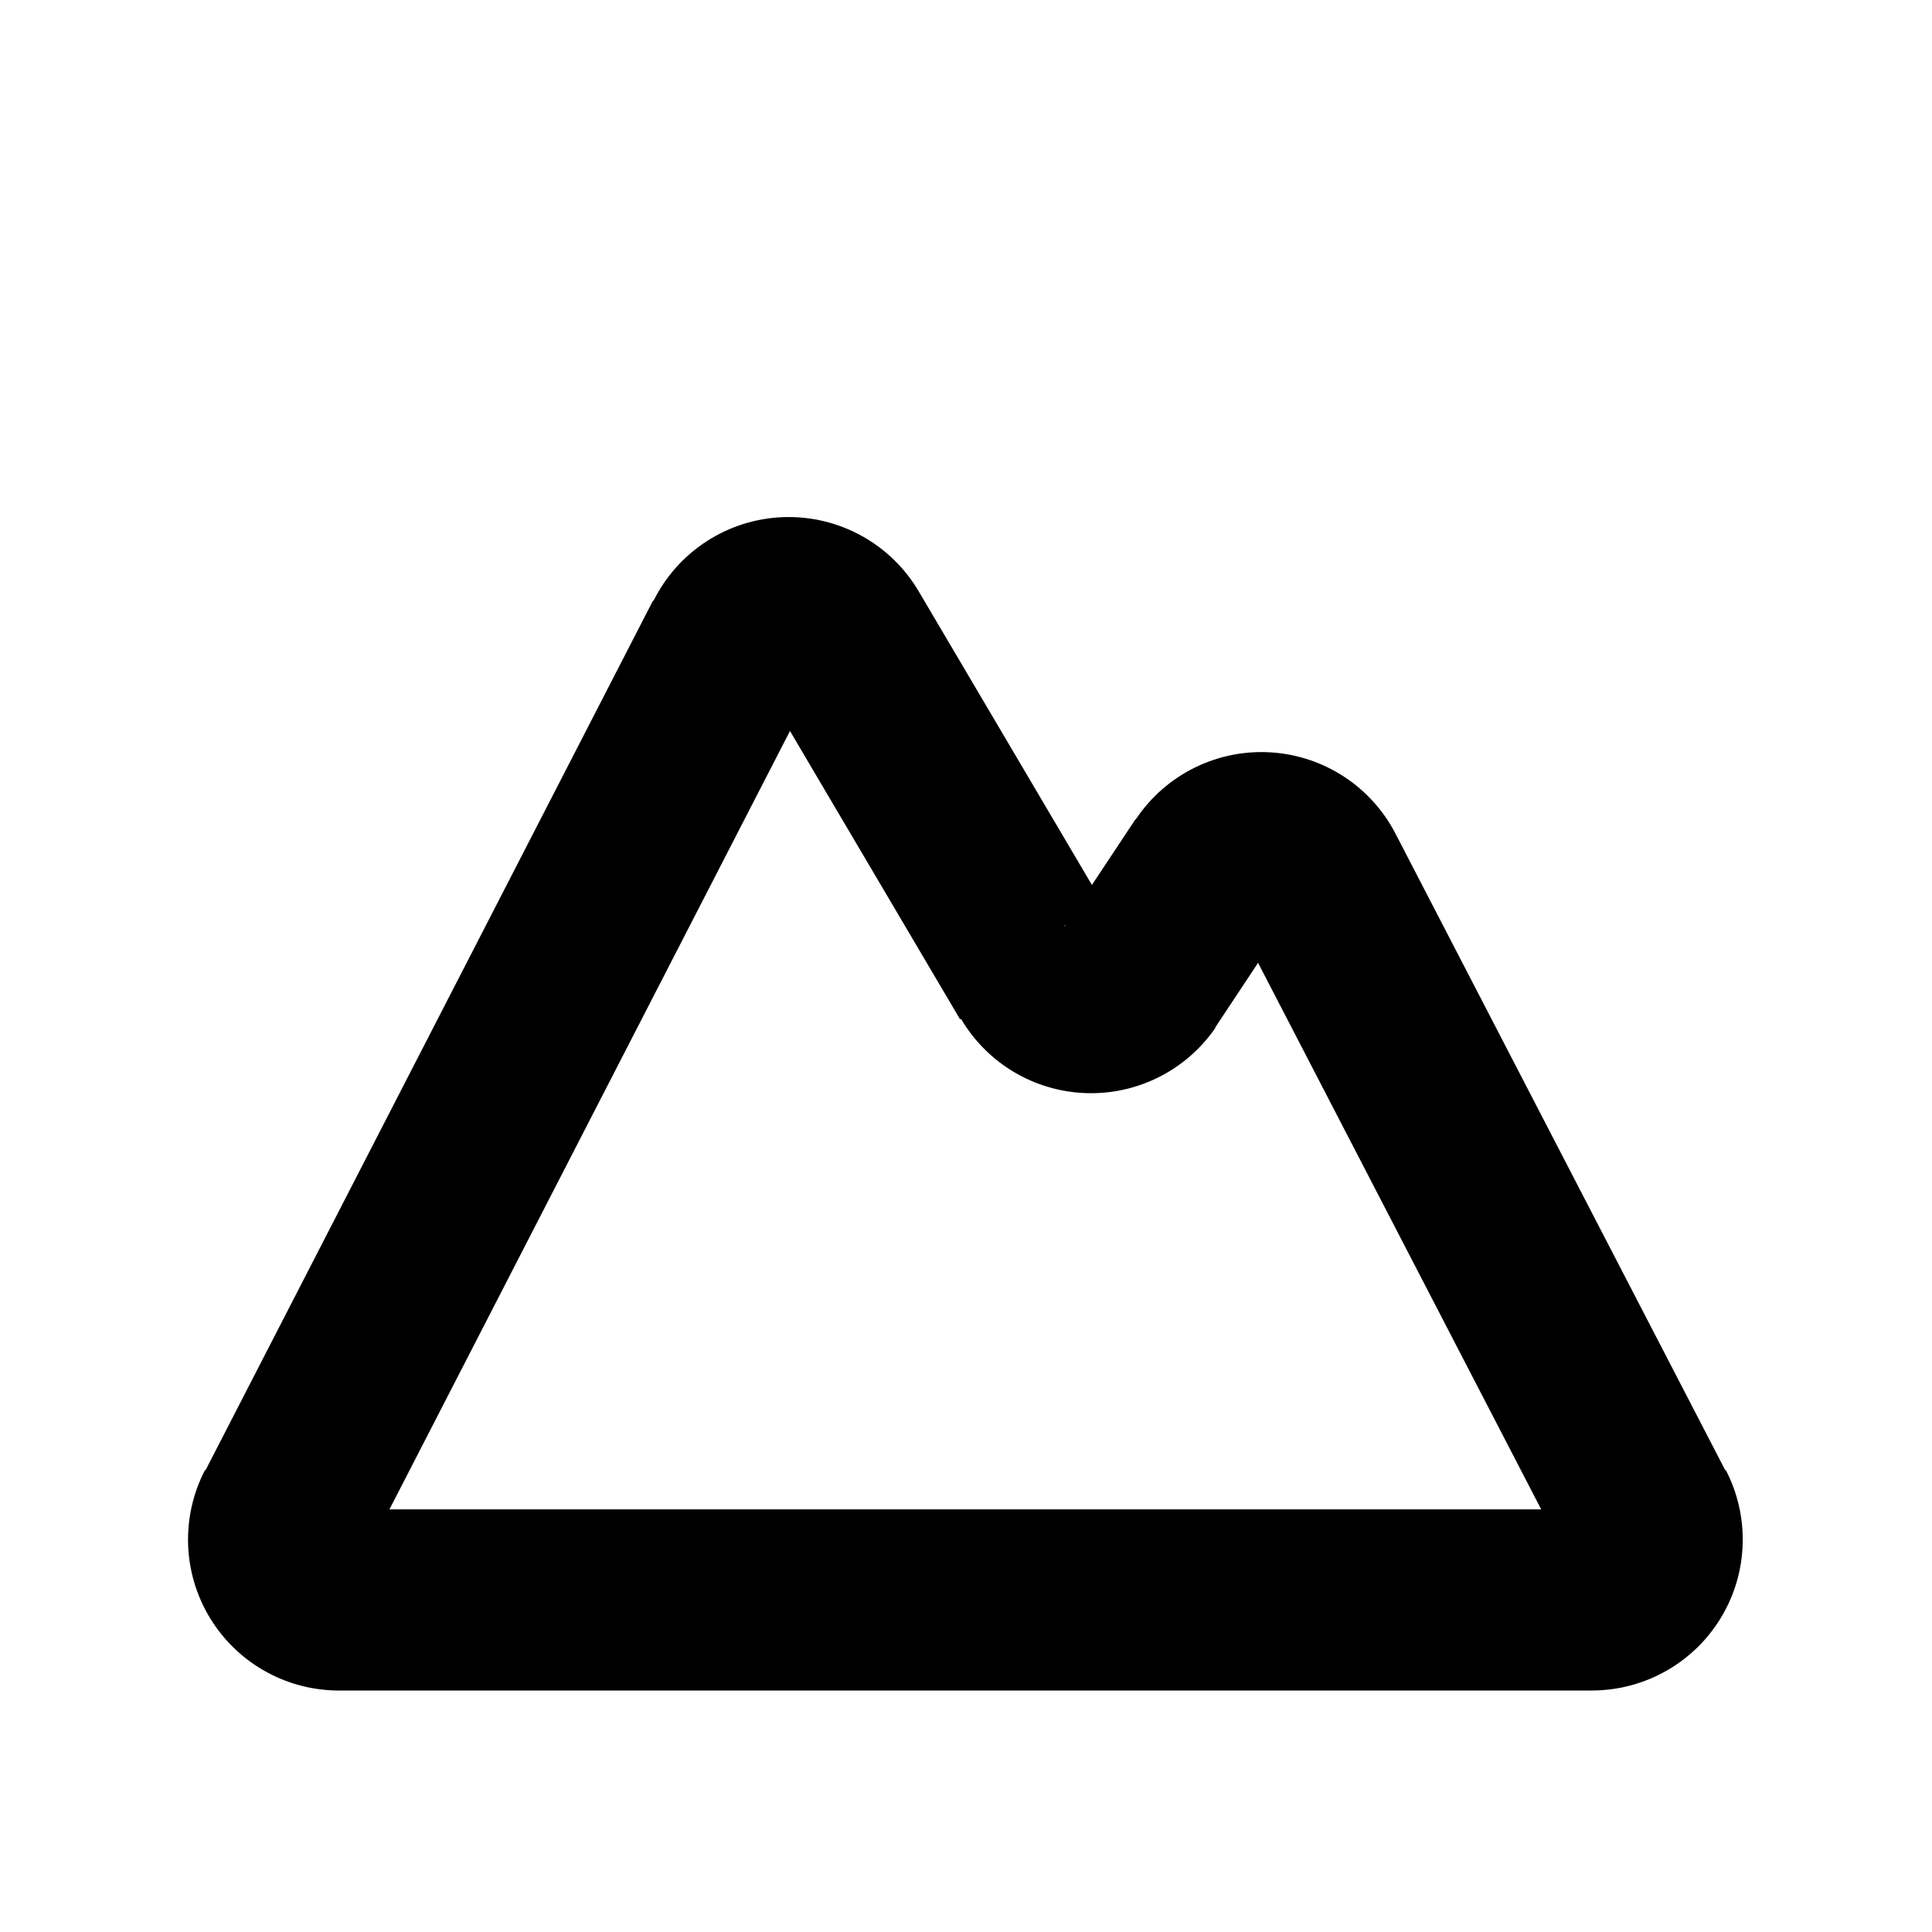
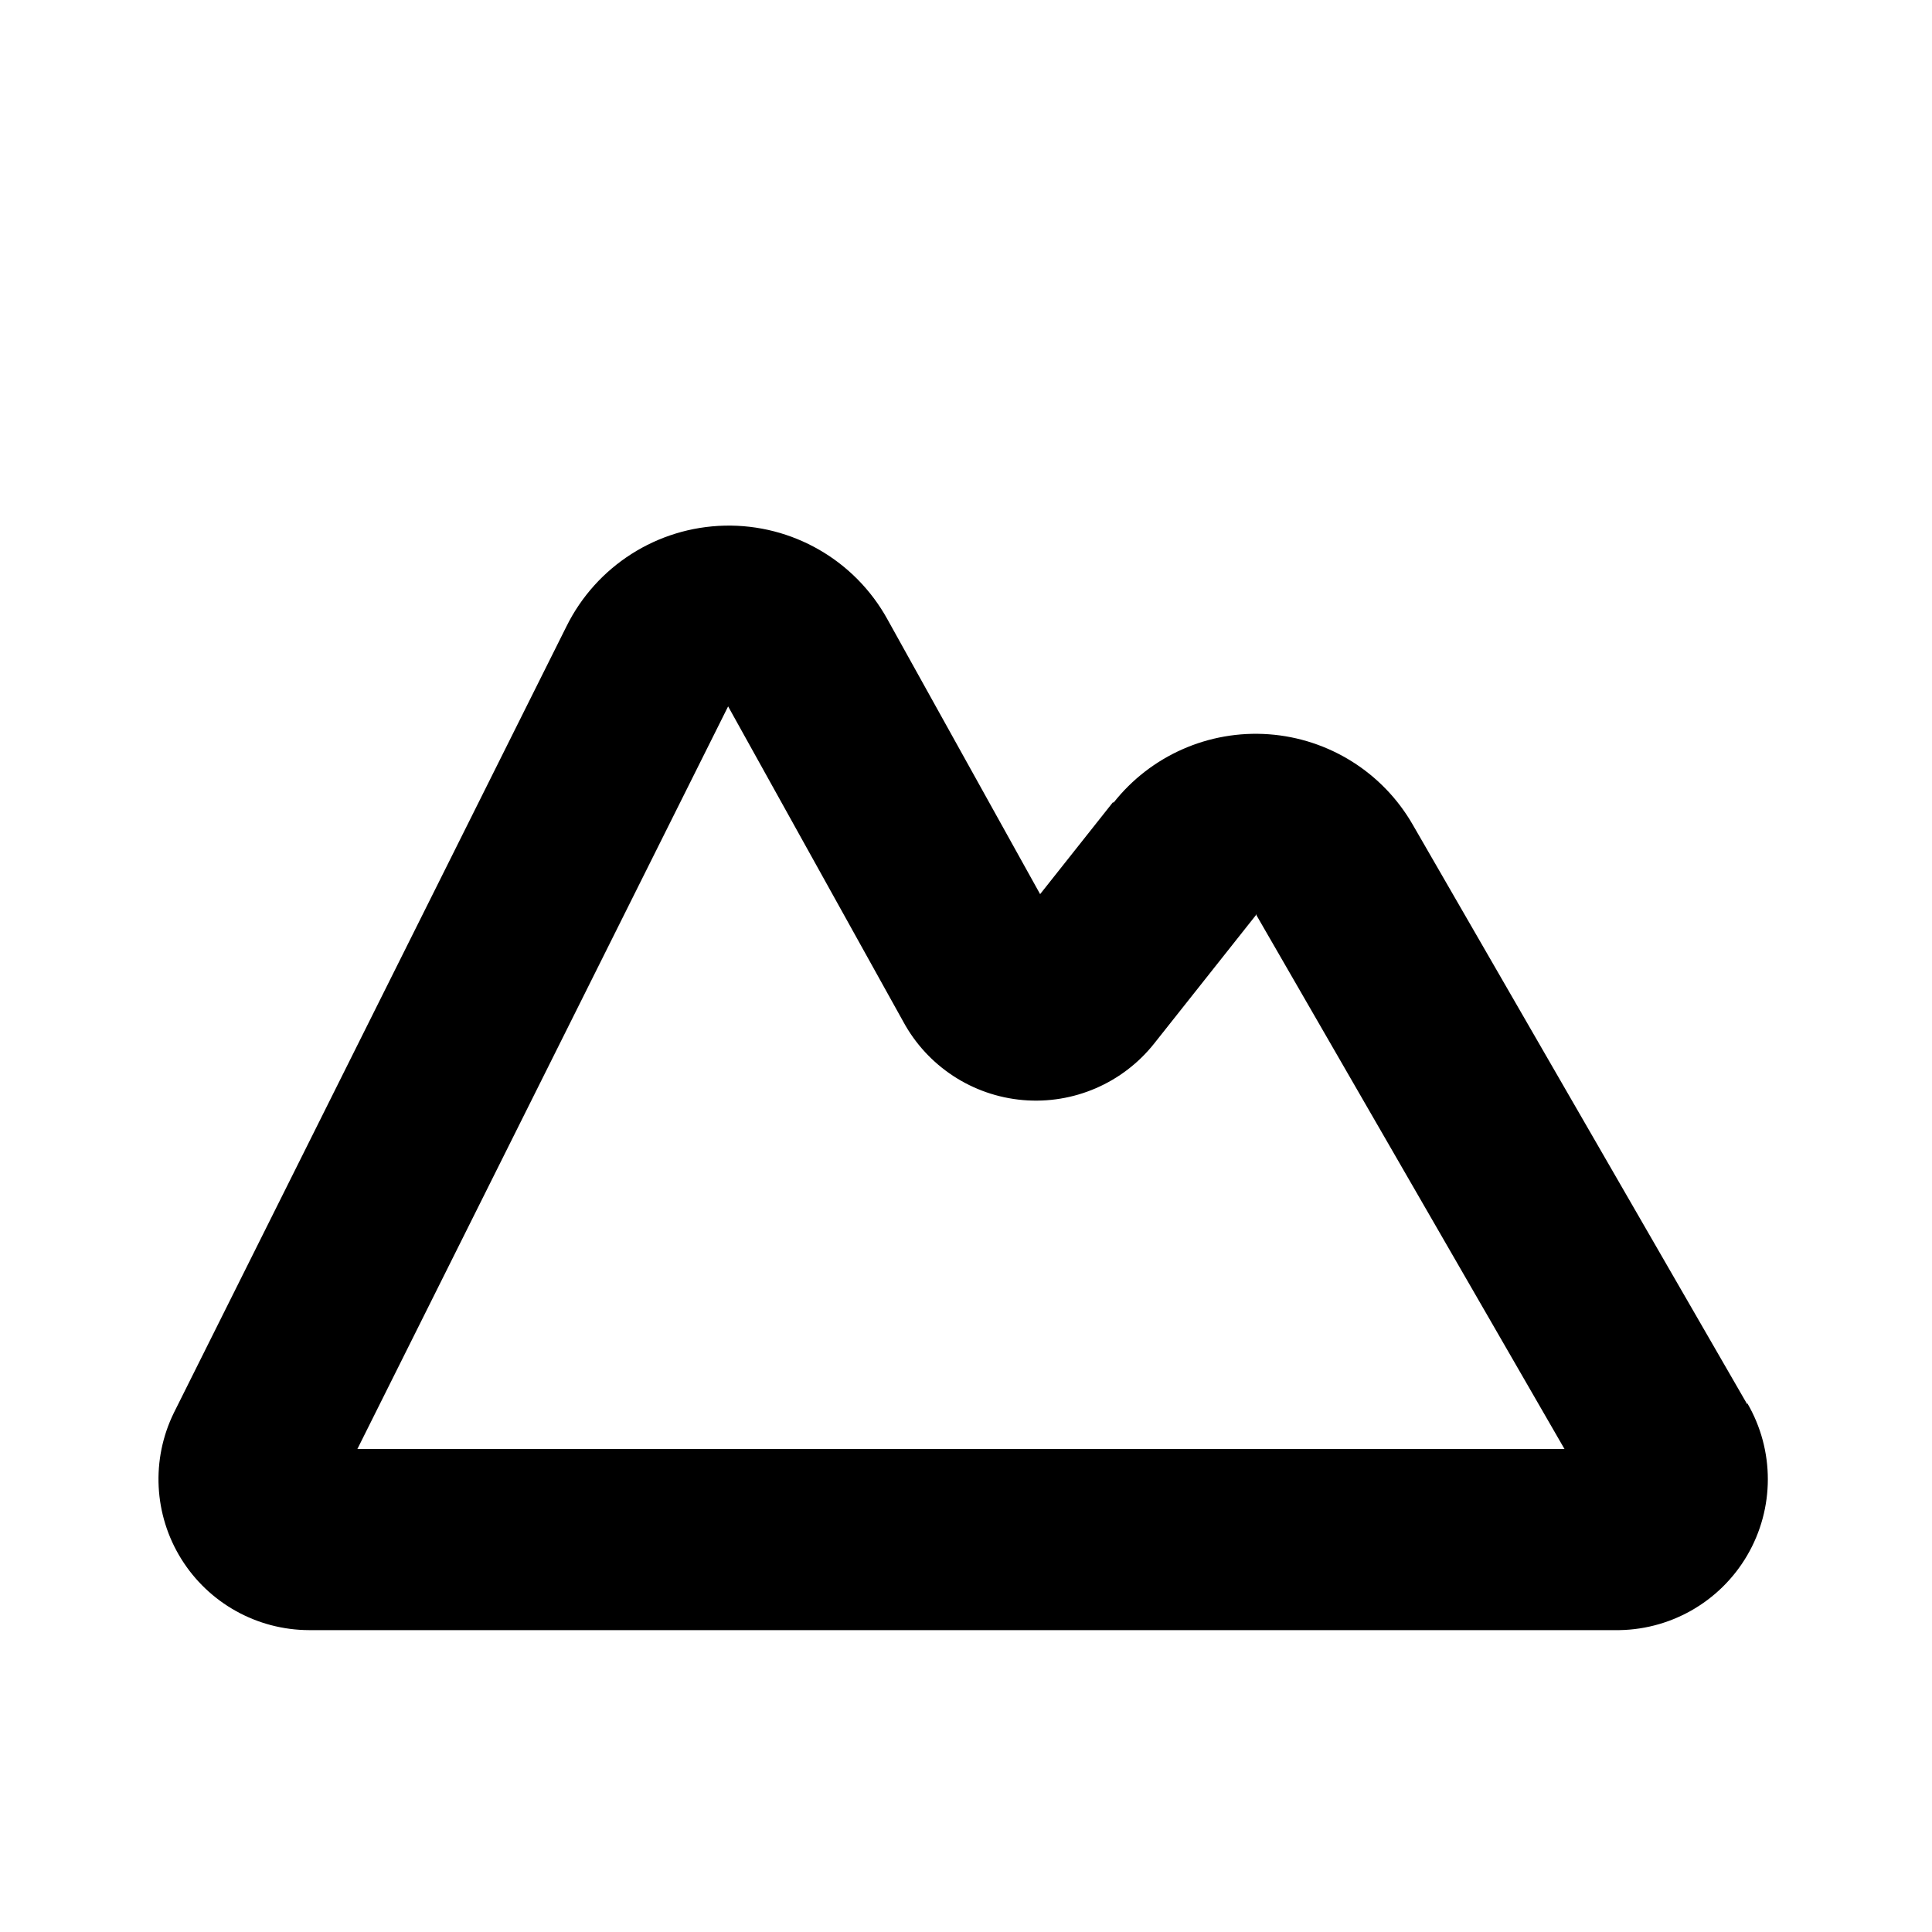
<svg xmlns="http://www.w3.org/2000/svg" viewBox="0 0 16 16">
-   <path d="M2.83 14A1.25 1.25 0 0 1 1.7 12.17L1.7 12.18L5.41 4.97L5.41 4.98A1.25 1.25 0 0 1 7.61 4.9L7.61 4.9L9.25 7.68L9.24 7.68L8.82 7.66L8.81 7.68L9.4 6.79L9.41 6.78A1.25 1.25 0 0 1 11.56 6.91L11.56 6.91L14.29 12.18L14.29 12.17A1.25 1.25 0 0 1 13.19 14L13.18 14L2.82 14L2.83 14ZM2.82 12.5L13.18 12.5L13.17 12.5L12.95 12.87L12.95 12.86L10.22 7.59L10.22 7.59L10.65 7.62L10.66 7.61L10.07 8.5L10.06 8.52A1.25 1.25 0 0 1 7.96 8.44L7.95 8.44L6.31 5.66L6.31 5.66L6.75 5.64L6.75 5.65L3.04 12.86L3.04 12.87L2.81 12.5L2.82 12.5Z" />
+   <path d="M2.56 13.5A1.25 1.25 0 0 1 1.44 11.7L1.44 11.7L4.69 5.19L4.69 5.19A1.5 1.5 0 0 1 7.35 5.13L7.35 5.13L8.8 7.74L8.8 7.74L8.38 7.7L8.38 7.7L9.22 6.64L9.22 6.65A1.5 1.5 0 0 1 11.7 6.83L11.7 6.83L14.47 11.63L14.47 11.62A1.25 1.25 0 0 1 13.37 13.5L13.38 13.5L2.56 13.5L2.56 13.5ZM2.56 12L13.38 12L13.39 12L13.17 12.38L13.17 12.37L10.4 7.57L10.4 7.57L10.4 7.57L10.4 7.58L9.56 8.64L9.56 8.64A1.25 1.25 0 0 1 7.48 8.46L7.48 8.46L6.03 5.85L6.03 5.85L6.03 5.85L6.03 5.85L2.78 12.36L2.78 12.36L2.56 12L2.56 12Z" />
</svg>
